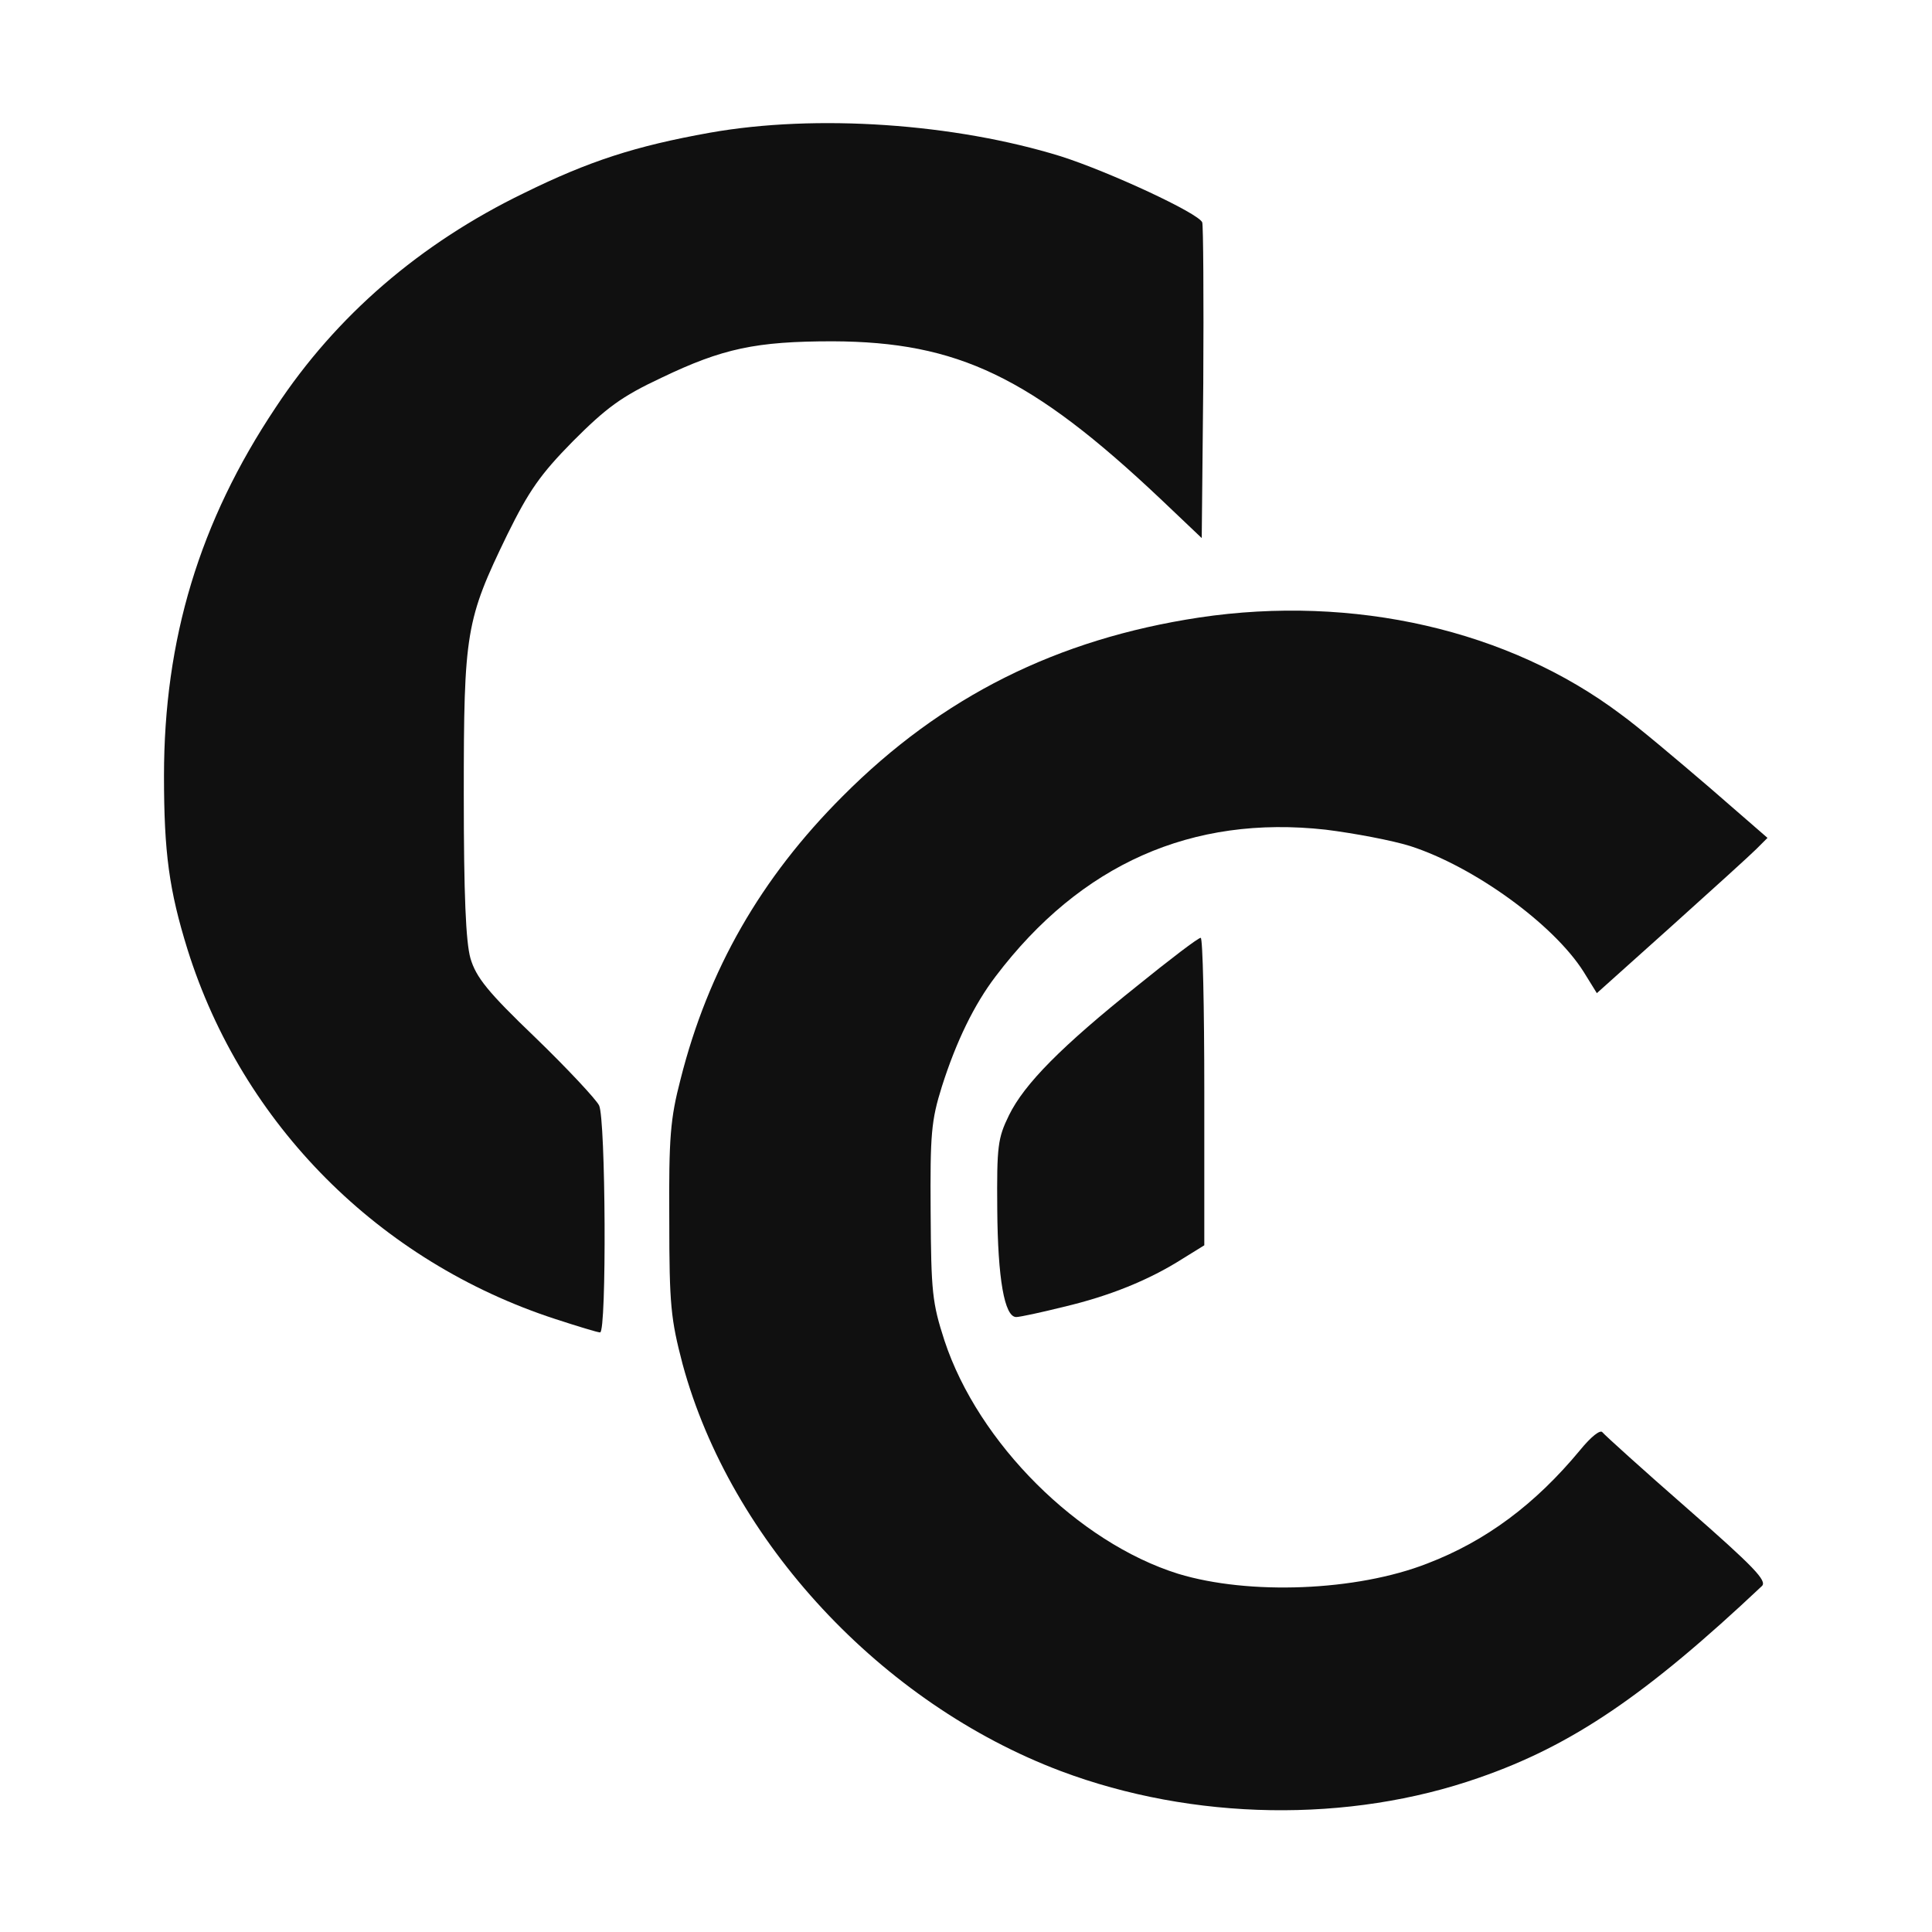
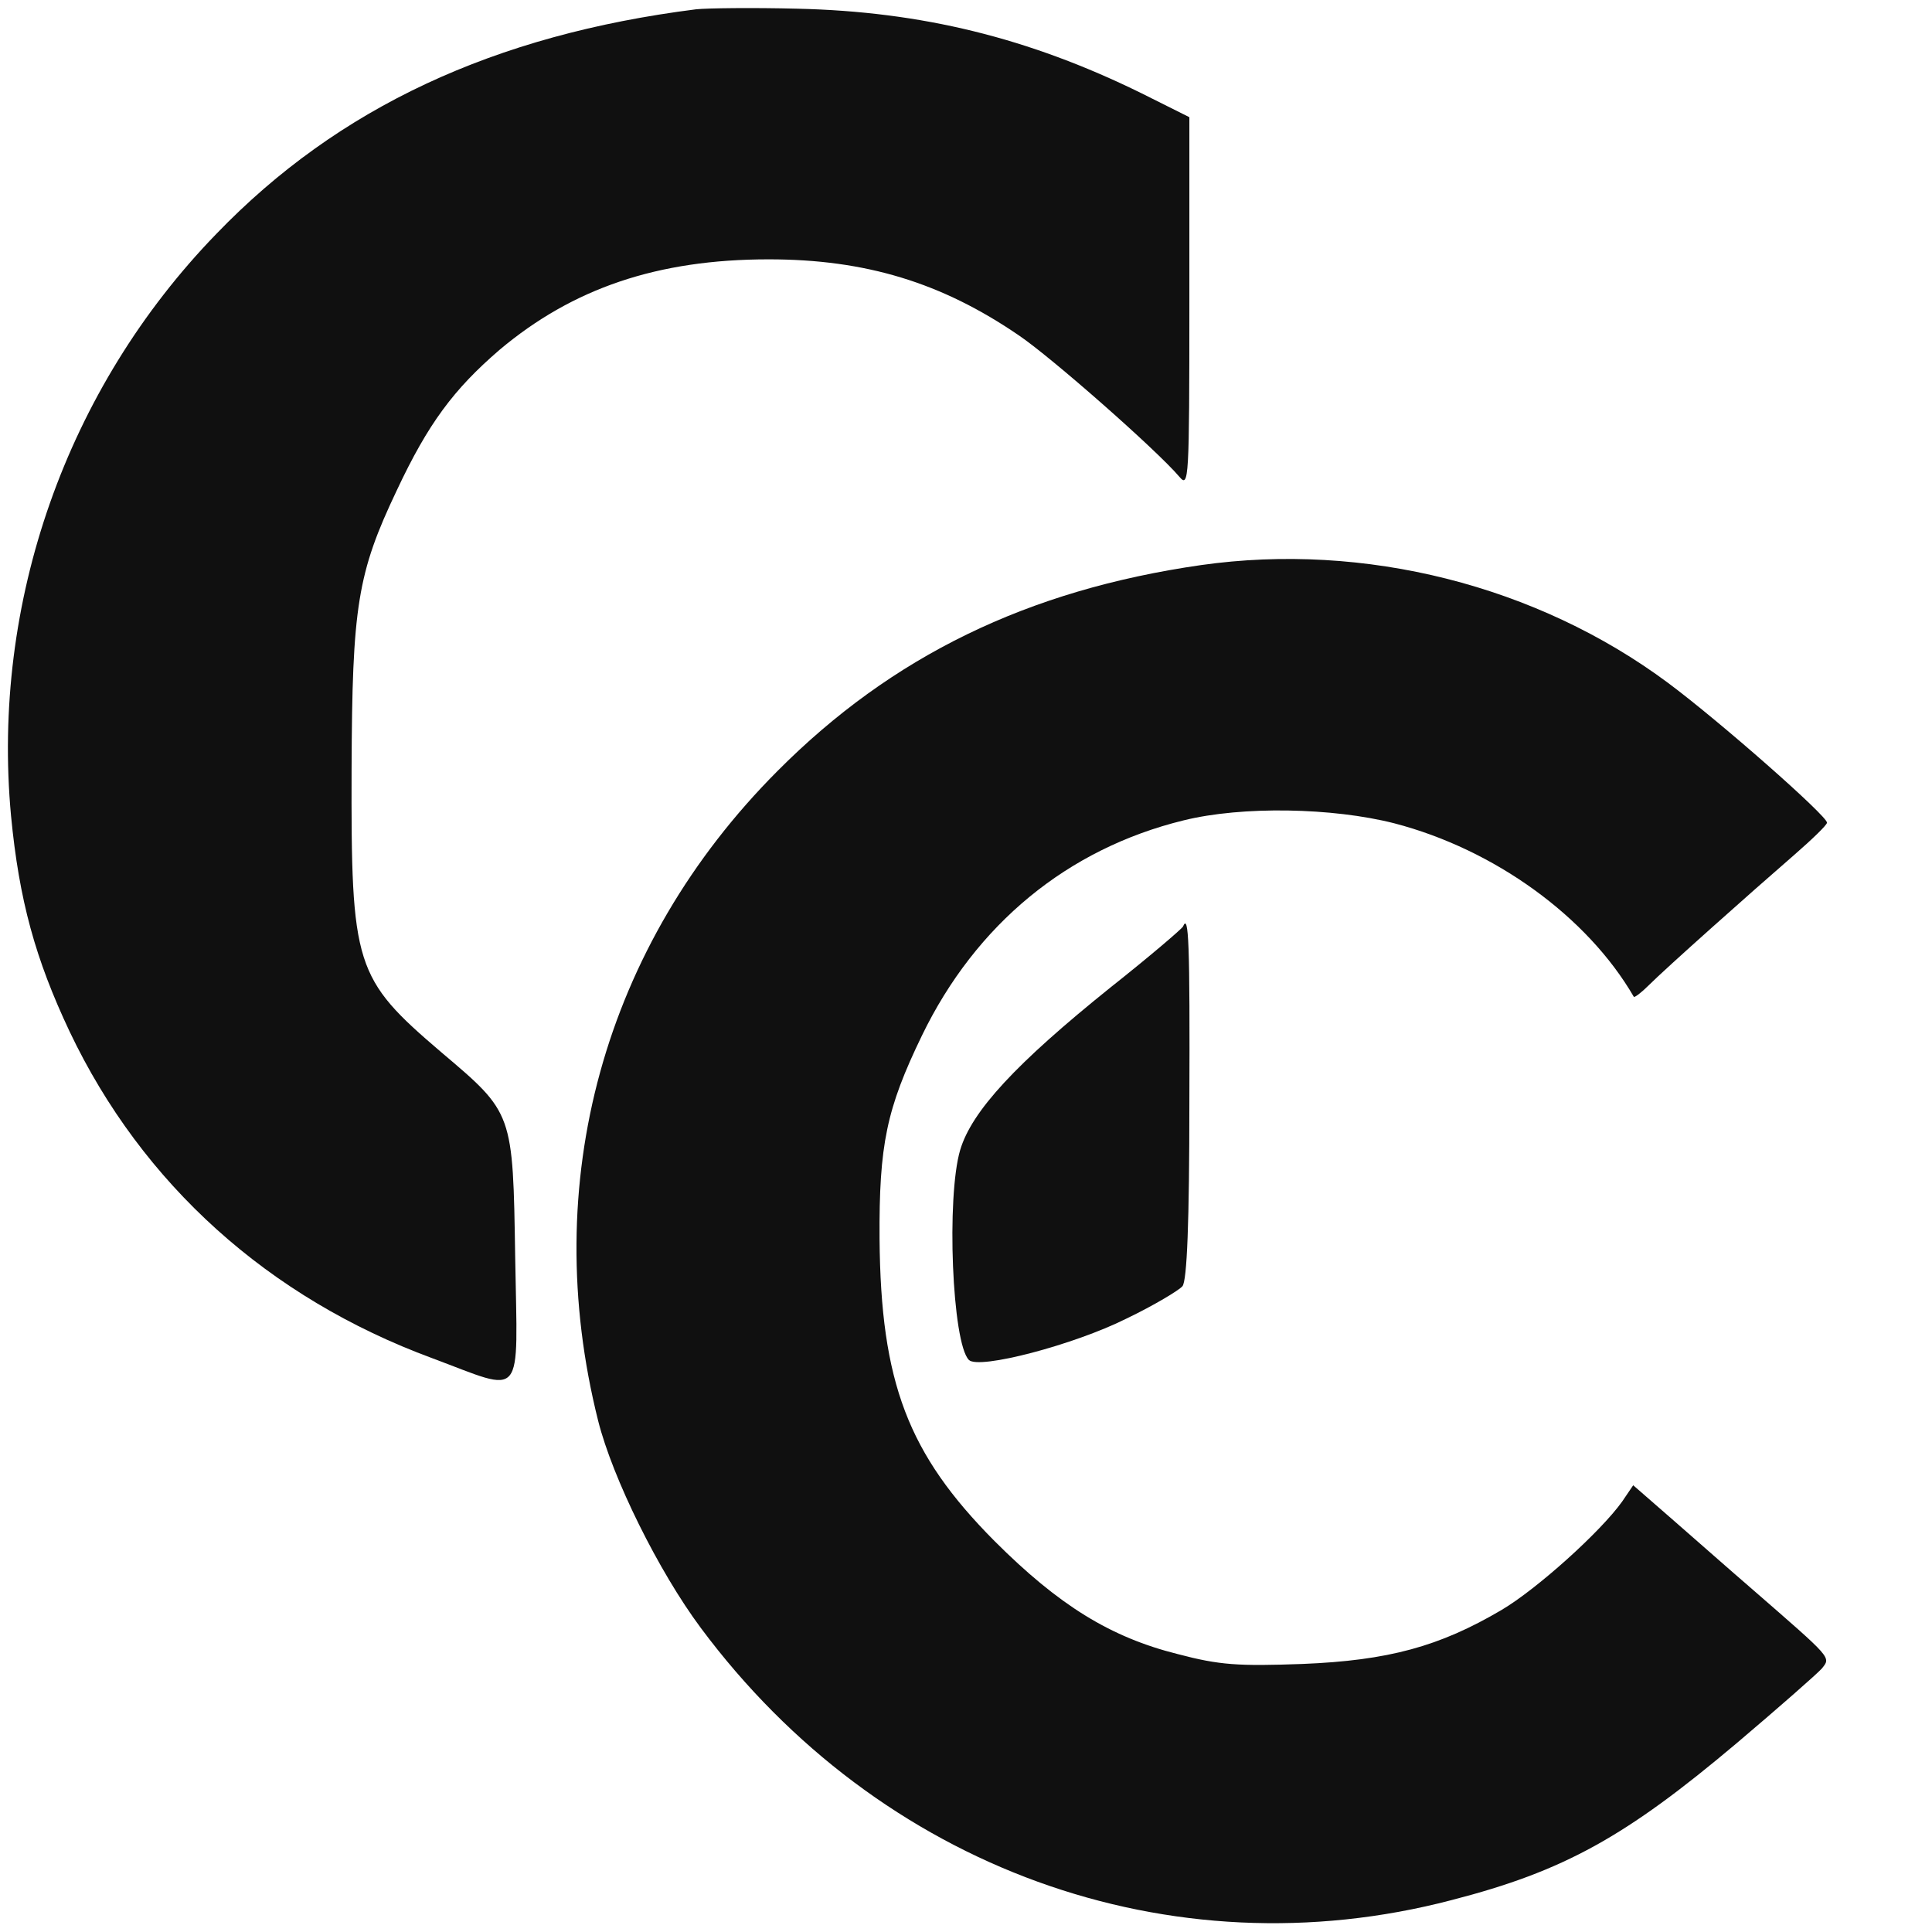
- <svg xmlns="http://www.w3.org/2000/svg" version="1.0" width="377pt" height="377pt" viewBox="0 0 377 377" preserveAspectRatio="xMidYMid meet">
-   <g transform="translate(0,377) scale(0.1,-0.1)" fill="#101010" stroke="none">
-     <path d="M1385 3511 c-145 -26 -235 -55 -363 -118 -202 -98 -366 -239 -484 -418 -149 -223 -218 -453 -218 -719 0 -150 10 -223 46 -339 107 -341 374 -609 718 -721 43 -14 82 -26 87 -26 13 0 11 417 -2 443 -6 12 -62 72 -124 132 -94 90 -116 118 -127 155 -9 32 -13 123 -13 320 0 317 4 340 85 507 42 85 64 117 128 182 65 65 94 87 173 124 119 57 184 71 334 71 244 -1 387 -69 640 -308 l80 -76 3 302 c1 167 0 308 -2 314 -7 18 -182 99 -276 129 -207 64 -477 83 -685 46z" />
-     <path d="M2340 2565 c-277 -42 -502 -154 -696 -349 -159 -159 -262 -338 -316 -552 -20 -77 -23 -113 -22 -274 0 -167 3 -194 26 -282 94 -346 388 -662 738 -794 258 -97 562 -102 816 -13 182 63 327 162 552 374 11 10 -16 38 -145 151 -87 76 -161 143 -166 149 -4 6 -22 -8 -44 -35 -87 -105 -183 -177 -298 -221 -138 -54 -348 -62 -486 -20 -195 61 -390 255 -456 455 -24 74 -26 95 -27 251 -1 152 1 178 22 245 28 88 63 160 105 215 166 219 383 315 644 286 56 -7 130 -21 165 -32 124 -40 279 -152 338 -245 l26 -42 145 130 c79 71 154 139 166 151 l22 22 -114 99 c-63 54 -140 119 -172 142 -219 165 -522 234 -823 189z" />
-     <path d="M2220 1847 c-149 -119 -221 -192 -251 -253 -22 -45 -24 -60 -23 -184 1 -135 14 -210 37 -210 7 0 49 9 93 20 89 21 166 52 232 94 l42 26 0 300 c0 165 -3 300 -7 300 -5 0 -60 -42 -123 -93z" />
+ <svg xmlns="http://www.w3.org/2000/svg" version="1.0" width="333pt" height="333pt" viewBox="0 0 333 333" preserveAspectRatio="xMidYMid meet">
+   <g transform="translate(0,333) scale(0.1,-0.1)" fill="#101010" stroke="none">
+     <path d="M1200 3314 c-348 -44 -617 -169 -827 -387 -259 -267 -388 -636 -354 -1003 14 -146 42 -247 101 -372 125 -263 343 -459 625 -563 161 -60 147 -77 143 173 -4 251 -3 249 -127 354 -150 128 -156 148 -155 489 1 280 10 337 78 480 54 115 98 174 177 242 126 106 272 156 464 156 167 0 298 -40 431 -131 55 -37 237 -197 277 -244 16 -19 17 -6 17 300 l0 320 -82 41 c-195 96 -380 141 -593 146 -77 2 -156 1 -175 -1z" />
+     <path d="M2070 2356 c-299 -43 -533 -157 -730 -355 -300 -301 -412 -710 -309 -1120 25 -99 104 -259 177 -357 308 -414 809 -596 1294 -469 194 50 300 109 492 271 72 61 138 119 146 128 16 20 19 16 -120 137 -36 31 -96 84 -135 118 l-70 61 -19 -28 c-37 -52 -147 -151 -208 -187 -107 -63 -195 -87 -343 -93 -111 -4 -143 -2 -215 17 -116 29 -205 84 -316 195 -149 150 -196 273 -198 521 -1 162 12 224 73 350 93 192 251 322 451 371 101 25 257 22 363 -5 173 -45 333 -161 413 -299 1 -2 13 7 26 20 29 29 175 159 250 224 31 27 57 52 57 56 1 11 -184 174 -274 241 -226 168 -523 243 -805 203z" />
+     <path d="M2039 1733 c-2 -4 -58 -52 -125 -105 -163 -131 -239 -213 -259 -280 -24 -81 -14 -333 15 -362 17 -17 181 26 271 71 48 23 91 49 97 56 8 9 12 112 12 316 1 276 -1 328 -11 304z" />
  </g>
</svg>
